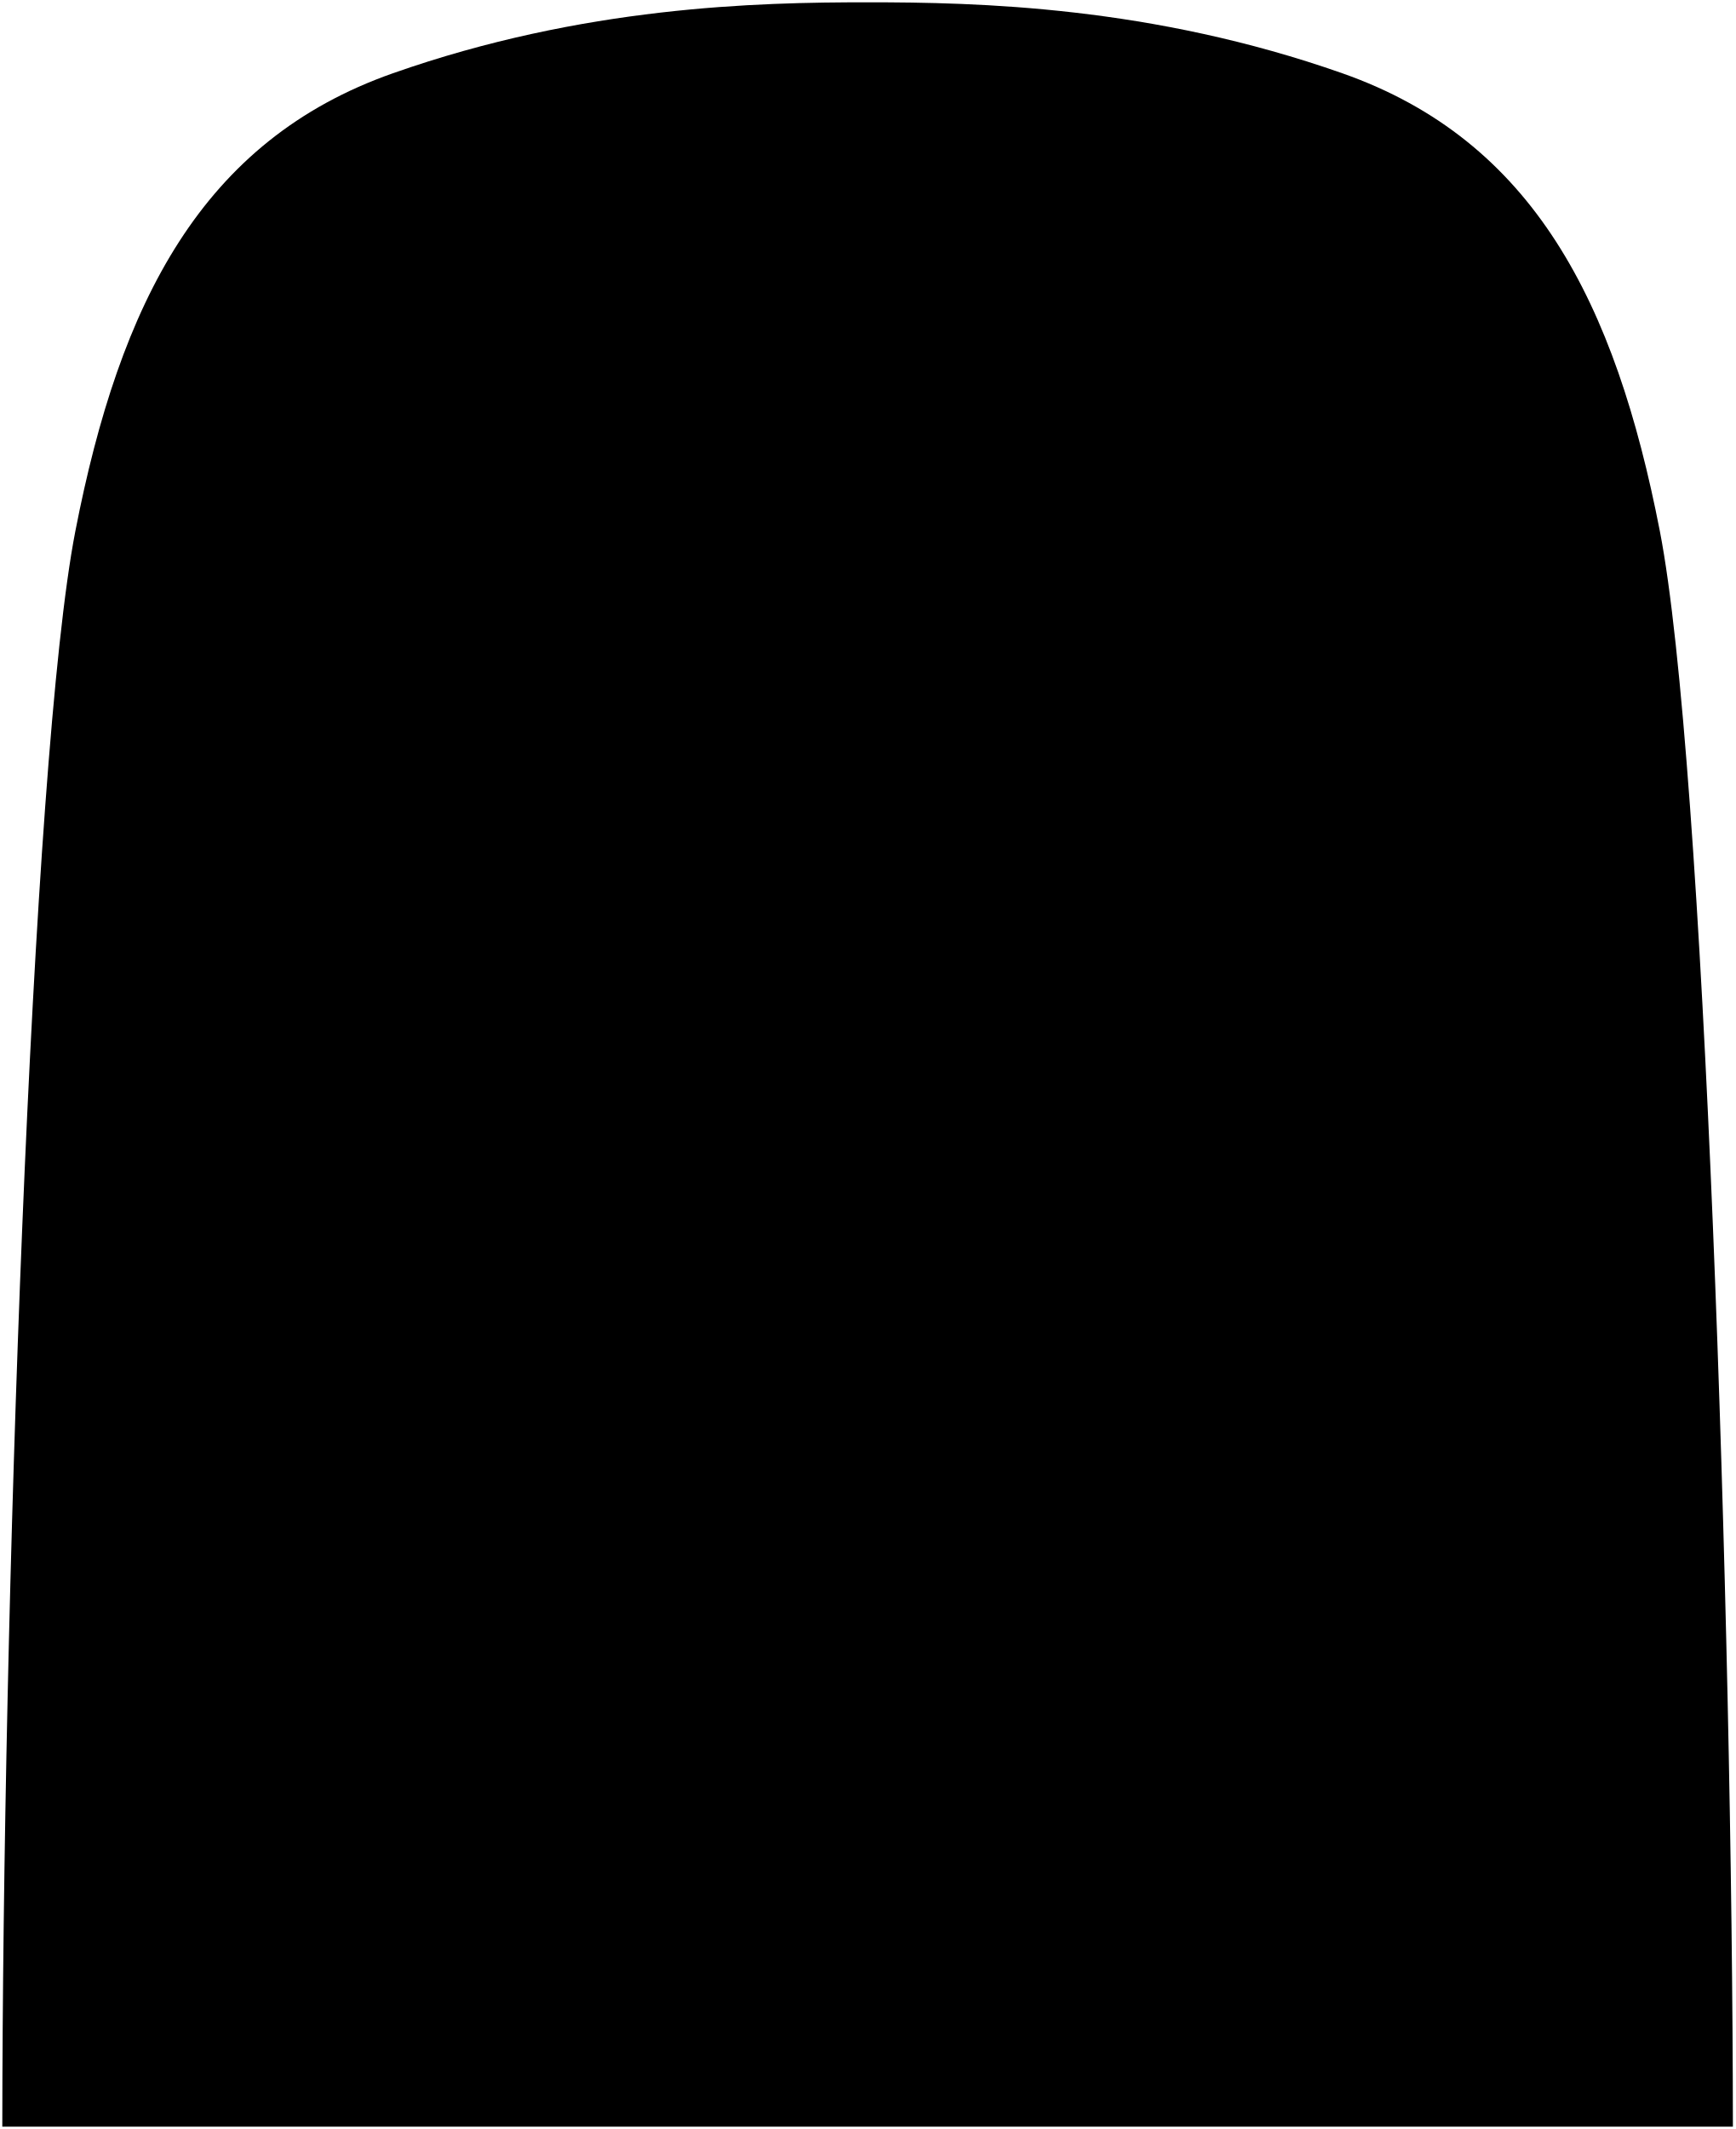
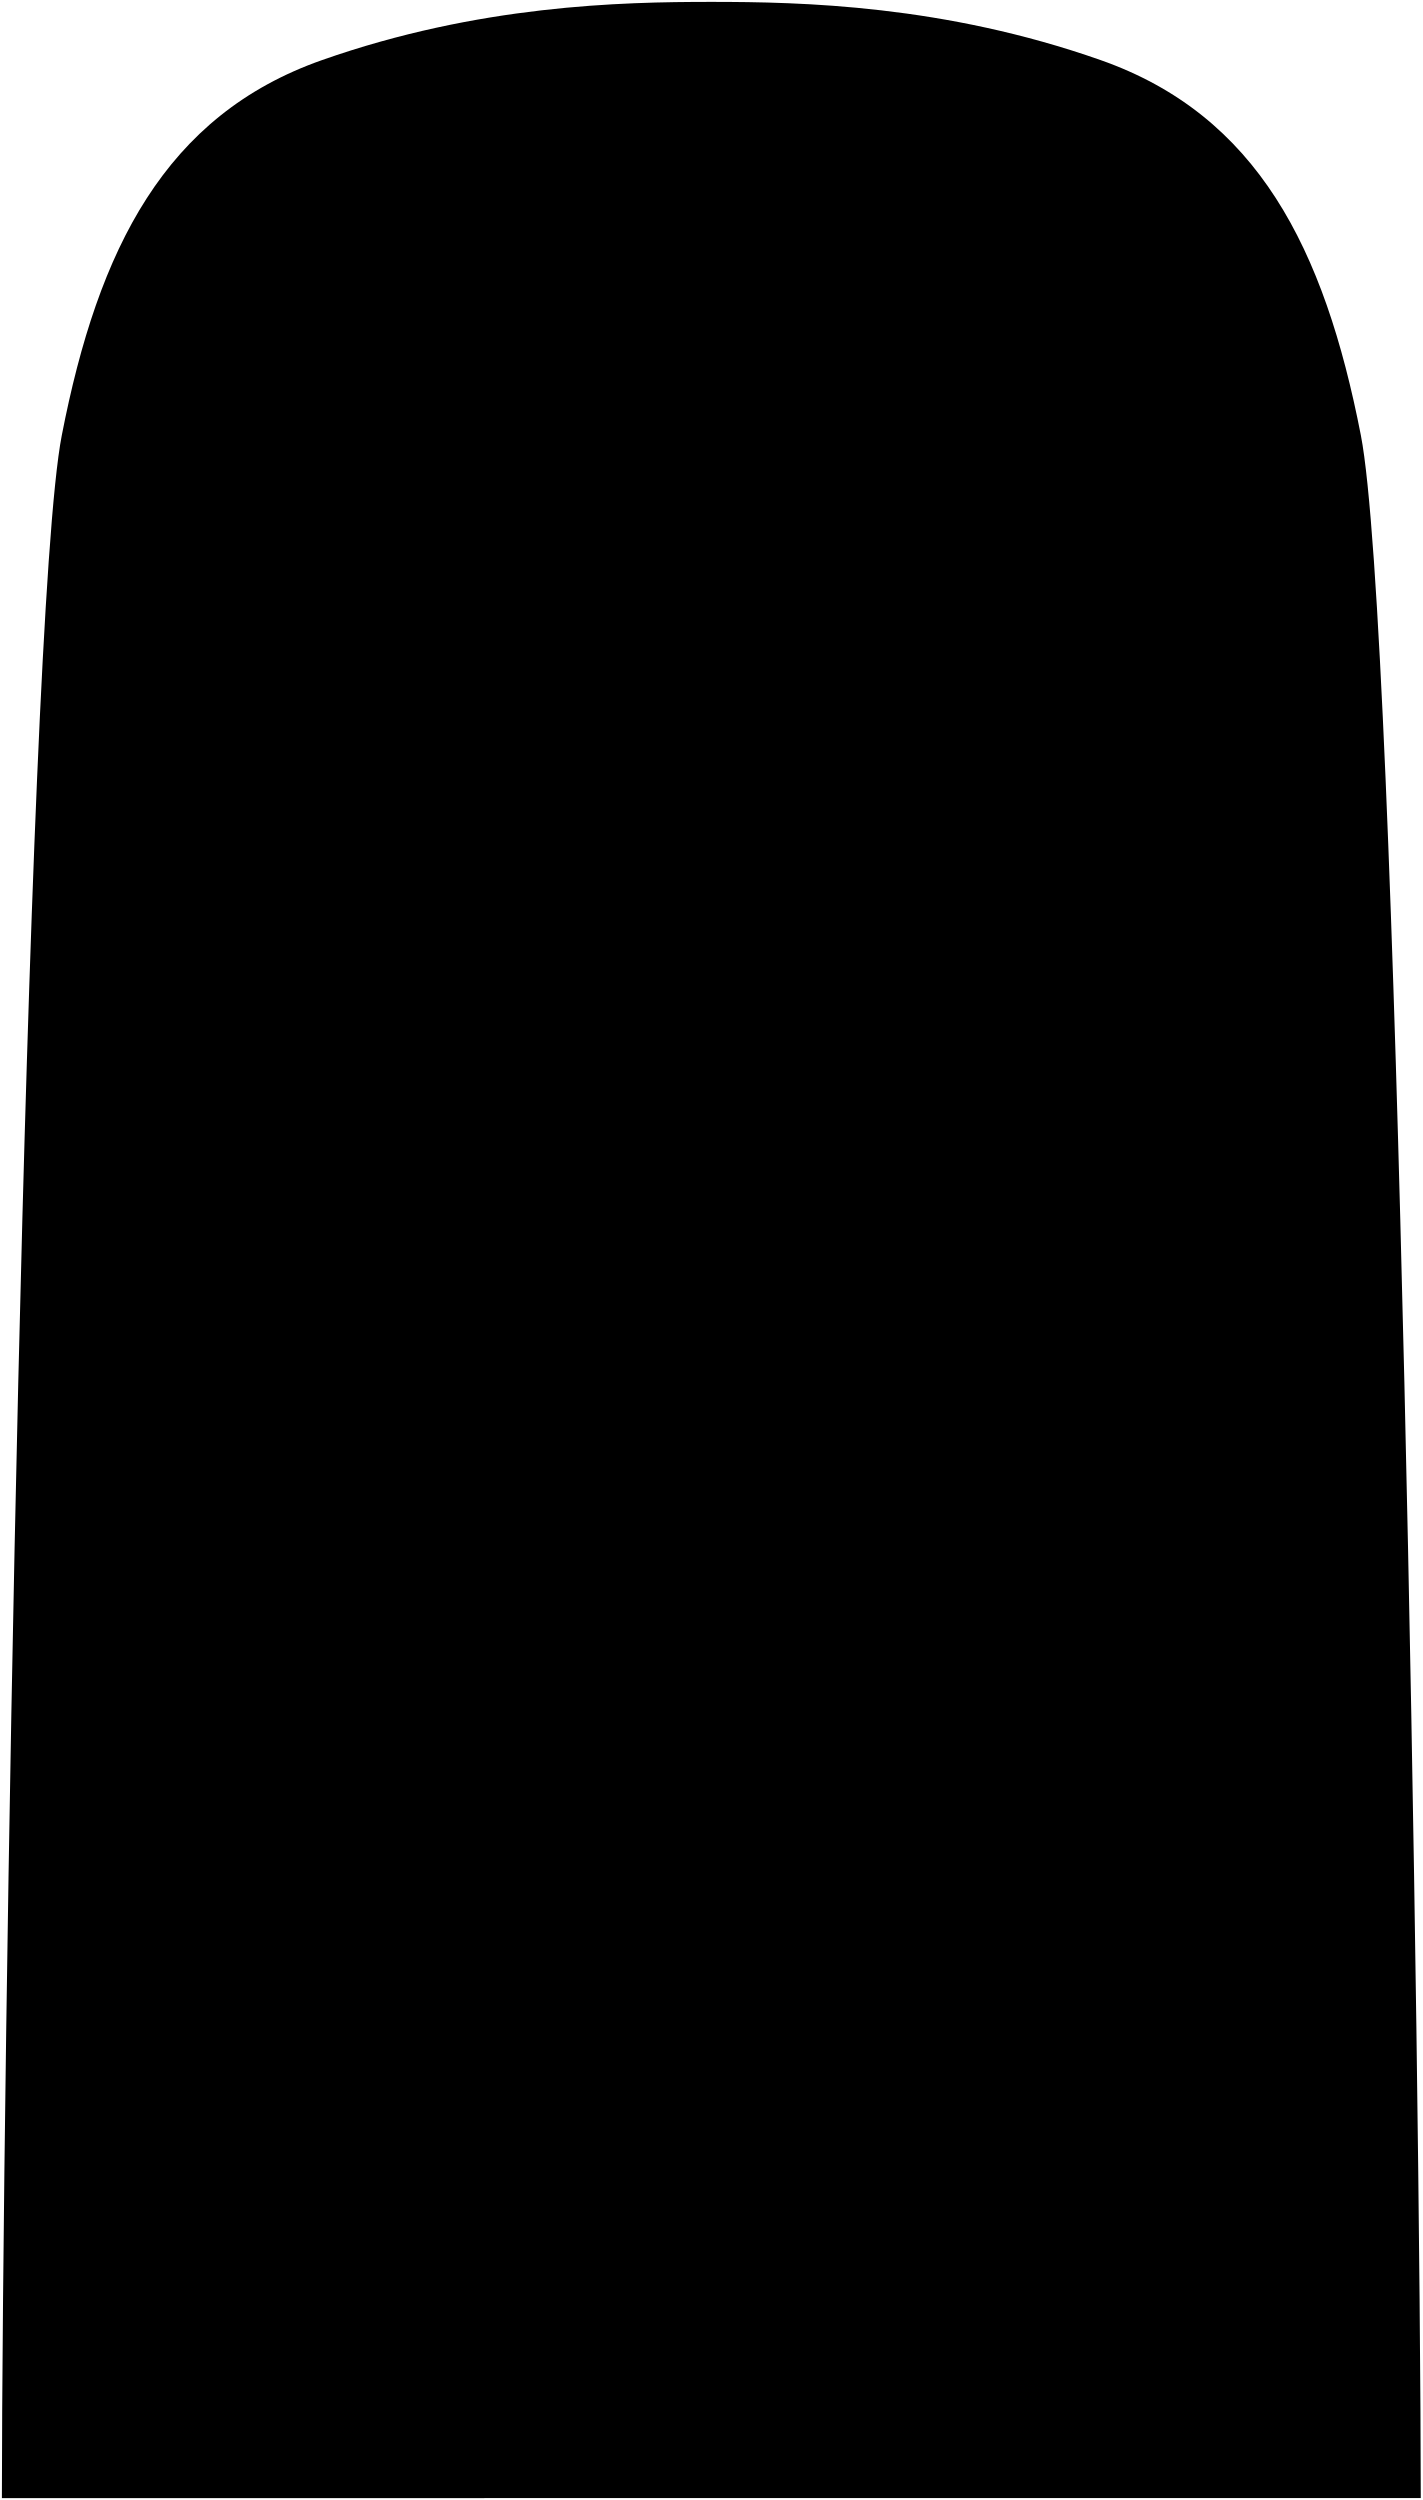
- <svg viewBox="0 0 753.83 924.69">
-   <path class="seat" d="M1,923.69C1.16,706,13.39,330,32.74,230.67S87.65,61.05,170.61,31.85,329.08,1,376.91,1,500.26,2.65,583.22,31.85s118.52,99.49,137.87,198.82,31.58,475.37,31.74,693Z" />
+ <svg viewBox="0 0 753.83 1324.69">
+   <path class="seat" d="M1,1323.69C1.16,1106,13.39,330,32.74,230.67S87.65,61.05,170.61,31.85,329.08,1,376.91,1,500.26,2.65,583.22,31.85s118.52,99.49,137.87,198.82,31.58,875.37,31.74,1093Z" />
</svg>
